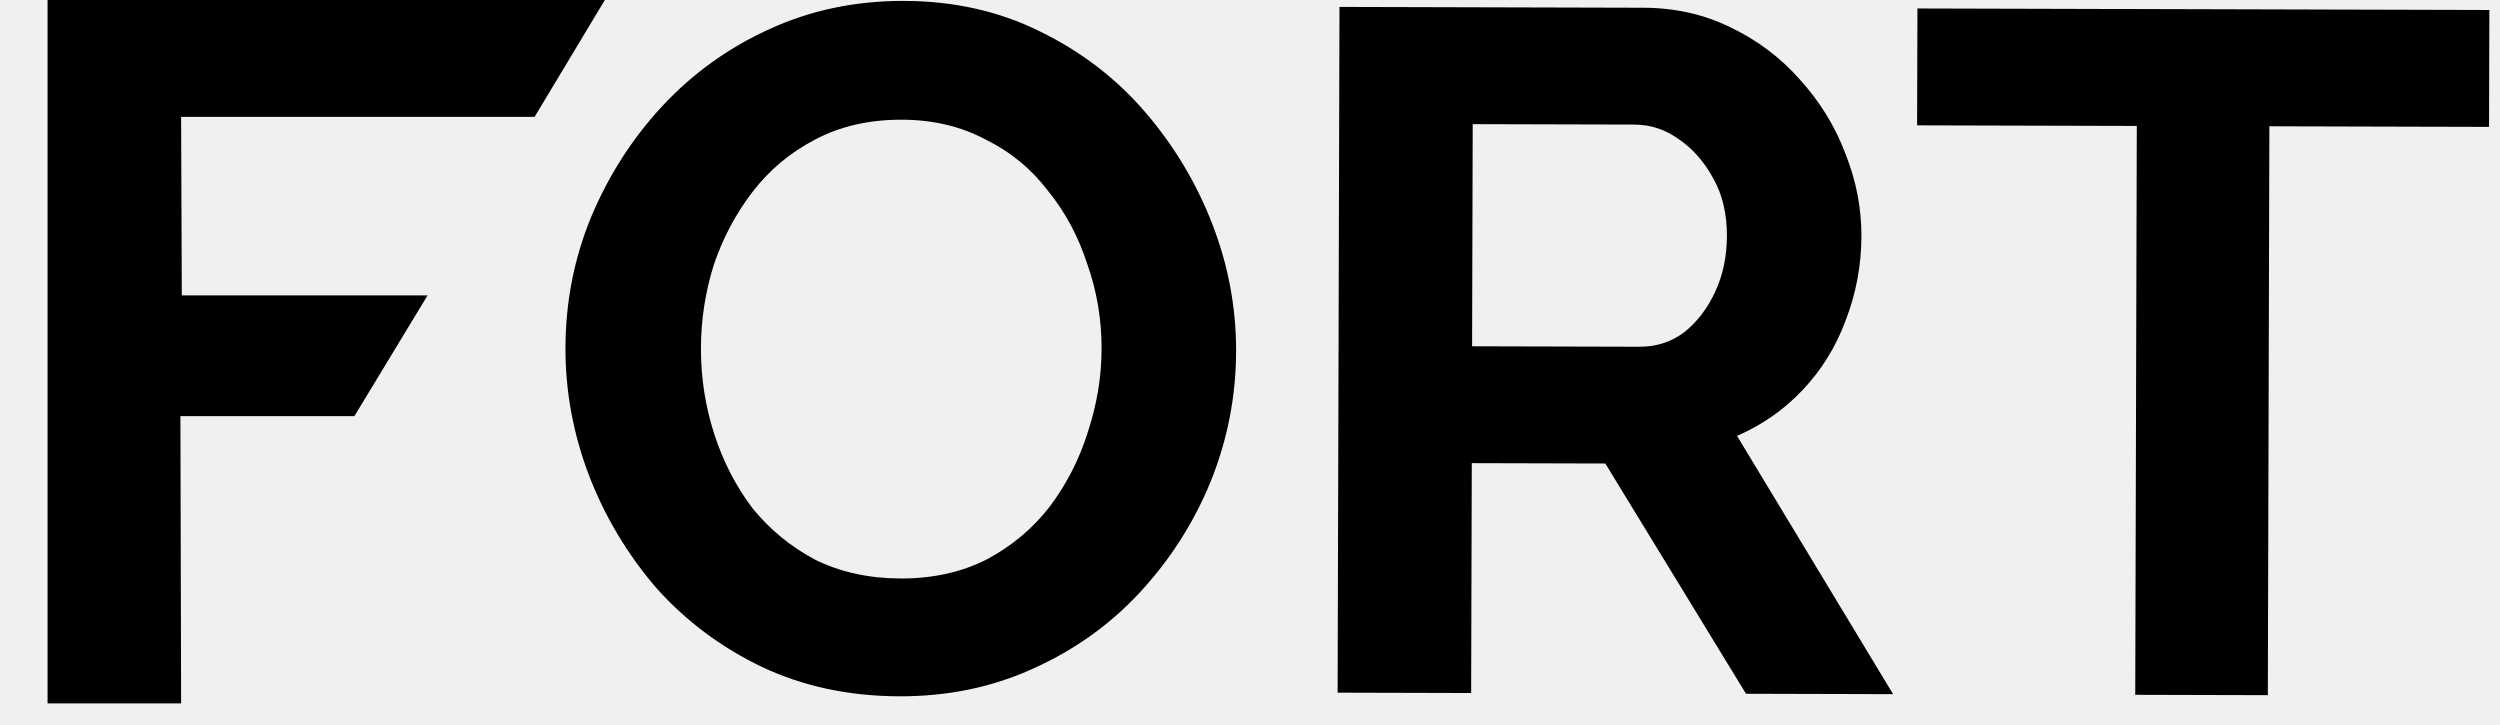
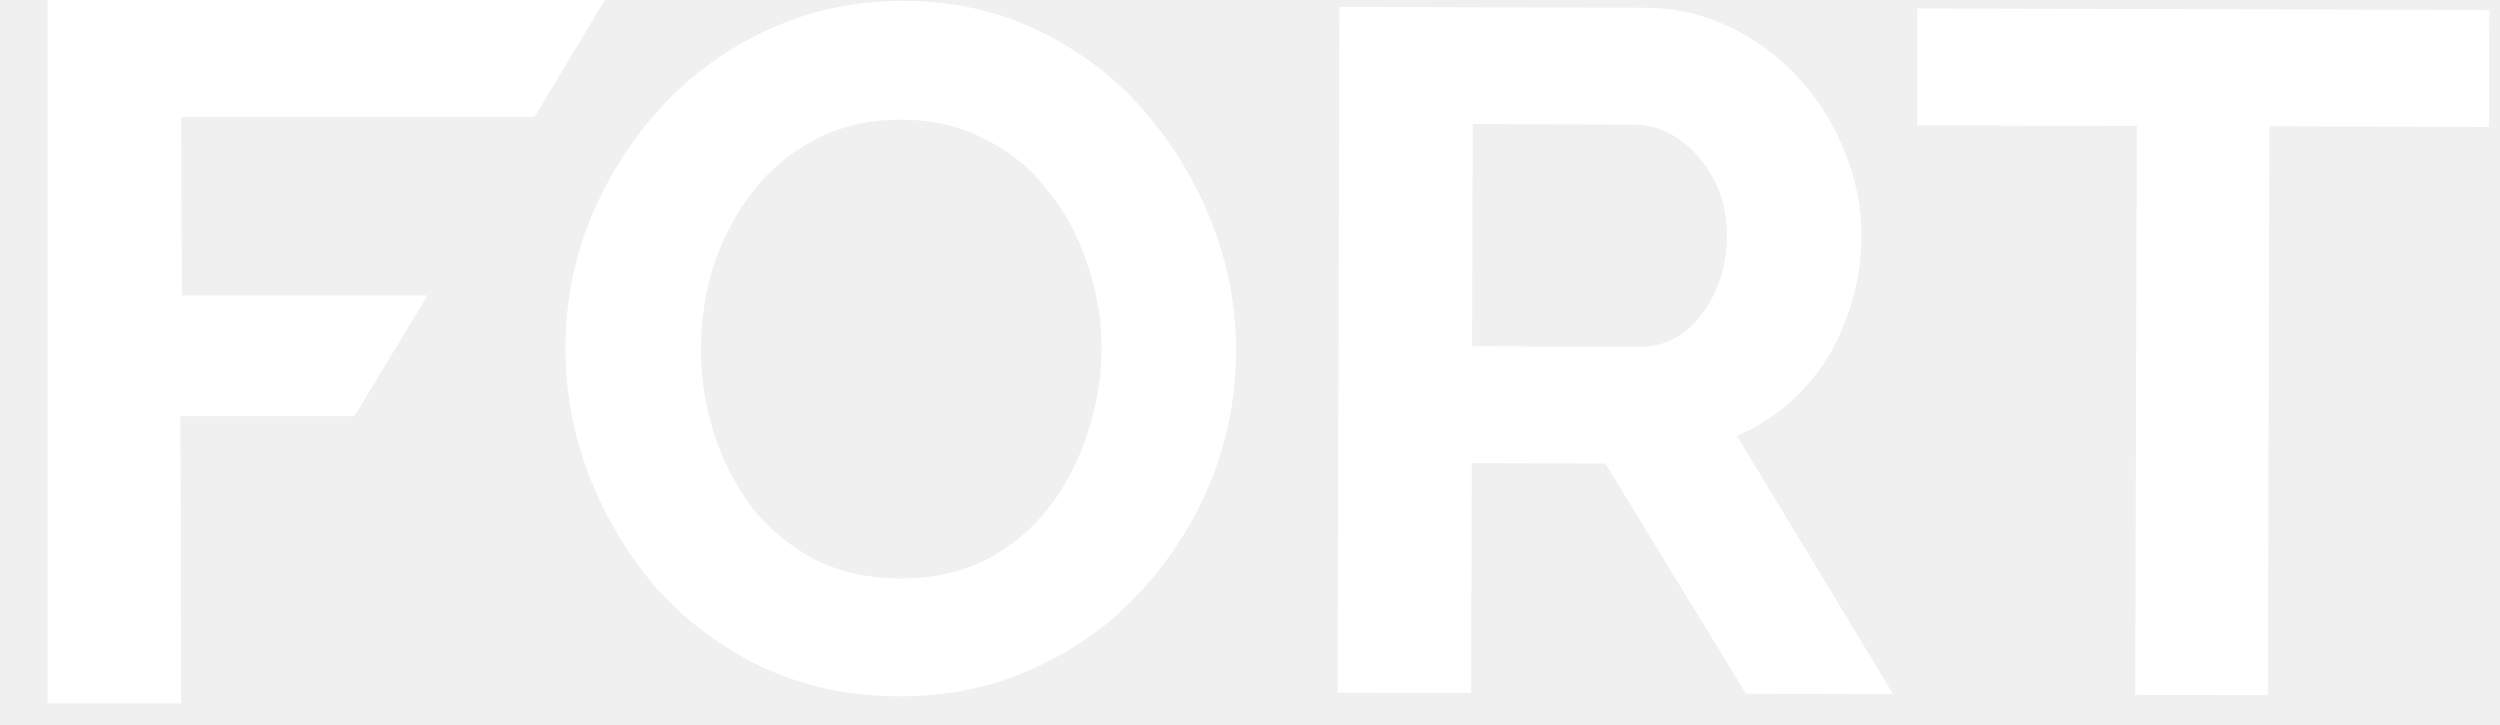
<svg xmlns="http://www.w3.org/2000/svg" width="283" height="82" viewBox="0 0 283 82" fill="none">
-   <path d="M281.76 14.363L256.893 14.296L256.718 78.693L241.71 78.653L241.885 14.256L217.017 14.189L217.054 0.959L281.796 1.134L281.76 14.363Z" fill="#000000" />
-   <path d="M151.418 78.409L151.629 0.783L186.026 0.876C189.604 0.885 192.889 1.623 195.88 3.089C198.943 4.555 201.567 6.53 203.751 9.014C206.008 11.498 207.717 14.273 208.878 17.337C210.111 20.402 210.723 23.538 210.714 26.745C210.705 30.025 210.113 33.194 208.936 36.252C207.832 39.238 206.218 41.857 204.094 44.111C201.971 46.365 199.482 48.108 196.631 49.339L214.299 78.579L197.647 78.534L181.723 52.469L166.606 52.429L166.535 78.45L151.418 78.409ZM166.642 39.2L185.594 39.251C187.493 39.256 189.174 38.714 190.637 37.624C192.101 36.462 193.273 34.934 194.155 33.042C195.037 31.149 195.481 29.036 195.487 26.704C195.494 24.226 194.989 22.074 193.971 20.249C192.954 18.351 191.643 16.854 190.039 15.756C188.509 14.658 186.83 14.107 185.004 14.102L166.71 14.053L166.642 39.2Z" fill="#000000" />
-   <path d="M101.807 78.822C96.11 78.807 90.928 77.699 86.26 75.5C81.665 73.301 77.692 70.338 74.343 66.612C71.067 62.813 68.522 58.578 66.709 53.908C64.896 49.166 63.996 44.316 64.01 39.36C64.024 34.185 64.986 29.267 66.898 24.608C68.883 19.875 71.56 15.691 74.929 12.056C78.371 8.348 82.396 5.443 87.003 3.342C91.683 1.168 96.798 0.088 102.348 0.103C107.972 0.118 113.081 1.262 117.676 3.534C122.344 5.806 126.317 8.842 129.592 12.641C132.868 16.44 135.413 20.674 137.227 25.344C139.04 30.014 139.939 34.827 139.926 39.783C139.912 44.886 138.949 49.803 137.038 54.536C135.126 59.195 132.449 63.379 129.007 67.087C125.637 70.723 121.612 73.591 116.933 75.692C112.326 77.793 107.284 78.837 101.807 78.822ZM79.346 39.401C79.337 42.754 79.84 45.999 80.854 49.136C81.868 52.273 83.321 55.083 85.213 57.566C87.178 59.977 89.546 61.915 92.317 63.38C95.162 64.773 98.374 65.474 101.952 65.484C105.604 65.493 108.855 64.773 111.708 63.323C114.56 61.8 116.939 59.802 118.845 57.329C120.751 54.783 122.183 51.981 123.141 48.922C124.171 45.791 124.691 42.658 124.699 39.524C124.708 36.171 124.169 32.962 123.082 29.898C122.068 26.761 120.579 23.987 118.613 21.576C116.721 19.093 114.353 17.155 111.508 15.763C108.737 14.297 105.598 13.56 102.093 13.55C98.368 13.54 95.08 14.297 92.228 15.82C89.448 17.27 87.106 19.232 85.2 21.705C83.295 24.178 81.827 26.944 80.796 30.002C79.838 33.061 79.355 36.194 79.346 39.401Z" fill="#000000" />
-   <path d="M5.385 79.622V0L68.468 1.41419e-05L60.516 13.229H20.502L20.58 33.439H48.4L40.118 47.105H20.423L20.502 79.622H5.385Z" fill="#000000" />
+   <path d="M281.76 14.363L256.893 14.296L256.718 78.693L241.71 78.653L241.885 14.256L217.017 14.189L217.054 0.959L281.796 1.134L281.76 14.363Z" fill="#ffffff" />
+   <path d="M151.418 78.409L151.629 0.783L186.026 0.876C189.604 0.885 192.889 1.623 195.88 3.089C198.943 4.555 201.567 6.53 203.751 9.014C206.008 11.498 207.717 14.273 208.878 17.337C210.111 20.402 210.723 23.538 210.714 26.745C210.705 30.025 210.113 33.194 208.936 36.252C207.832 39.238 206.218 41.857 204.094 44.111C201.971 46.365 199.482 48.108 196.631 49.339L214.299 78.579L197.647 78.534L181.723 52.469L166.606 52.429L166.535 78.45L151.418 78.409ZM166.642 39.2L185.594 39.251C187.493 39.256 189.174 38.714 190.637 37.624C192.101 36.462 193.273 34.934 194.155 33.042C195.037 31.149 195.481 29.036 195.487 26.704C195.494 24.226 194.989 22.074 193.971 20.249C192.954 18.351 191.643 16.854 190.039 15.756C188.509 14.658 186.83 14.107 185.004 14.102L166.71 14.053L166.642 39.2Z" fill="#ffffff" />
+   <path d="M101.807 78.822C96.11 78.807 90.928 77.699 86.26 75.5C81.665 73.301 77.692 70.338 74.343 66.612C71.067 62.813 68.522 58.578 66.709 53.908C64.896 49.166 63.996 44.316 64.01 39.36C64.024 34.185 64.986 29.267 66.898 24.608C68.883 19.875 71.56 15.691 74.929 12.056C78.371 8.348 82.396 5.443 87.003 3.342C91.683 1.168 96.798 0.088 102.348 0.103C107.972 0.118 113.081 1.262 117.676 3.534C122.344 5.806 126.317 8.842 129.592 12.641C132.868 16.44 135.413 20.674 137.227 25.344C139.04 30.014 139.939 34.827 139.926 39.783C139.912 44.886 138.949 49.803 137.038 54.536C135.126 59.195 132.449 63.379 129.007 67.087C125.637 70.723 121.612 73.591 116.933 75.692C112.326 77.793 107.284 78.837 101.807 78.822ZM79.346 39.401C79.337 42.754 79.84 45.999 80.854 49.136C81.868 52.273 83.321 55.083 85.213 57.566C87.178 59.977 89.546 61.915 92.317 63.38C95.162 64.773 98.374 65.474 101.952 65.484C105.604 65.493 108.855 64.773 111.708 63.323C114.56 61.8 116.939 59.802 118.845 57.329C120.751 54.783 122.183 51.981 123.141 48.922C124.171 45.791 124.691 42.658 124.699 39.524C124.708 36.171 124.169 32.962 123.082 29.898C122.068 26.761 120.579 23.987 118.613 21.576C116.721 19.093 114.353 17.155 111.508 15.763C108.737 14.297 105.598 13.56 102.093 13.55C98.368 13.54 95.08 14.297 92.228 15.82C89.448 17.27 87.106 19.232 85.2 21.705C83.295 24.178 81.827 26.944 80.796 30.002C79.838 33.061 79.355 36.194 79.346 39.401Z" fill="#ffffff" />
+   <path d="M5.385 79.622V0L68.468 1.41419e-05L60.516 13.229H20.502L20.58 33.439H48.4L40.118 47.105H20.423L20.502 79.622H5.385Z" fill="#ffffff" />
</svg>
